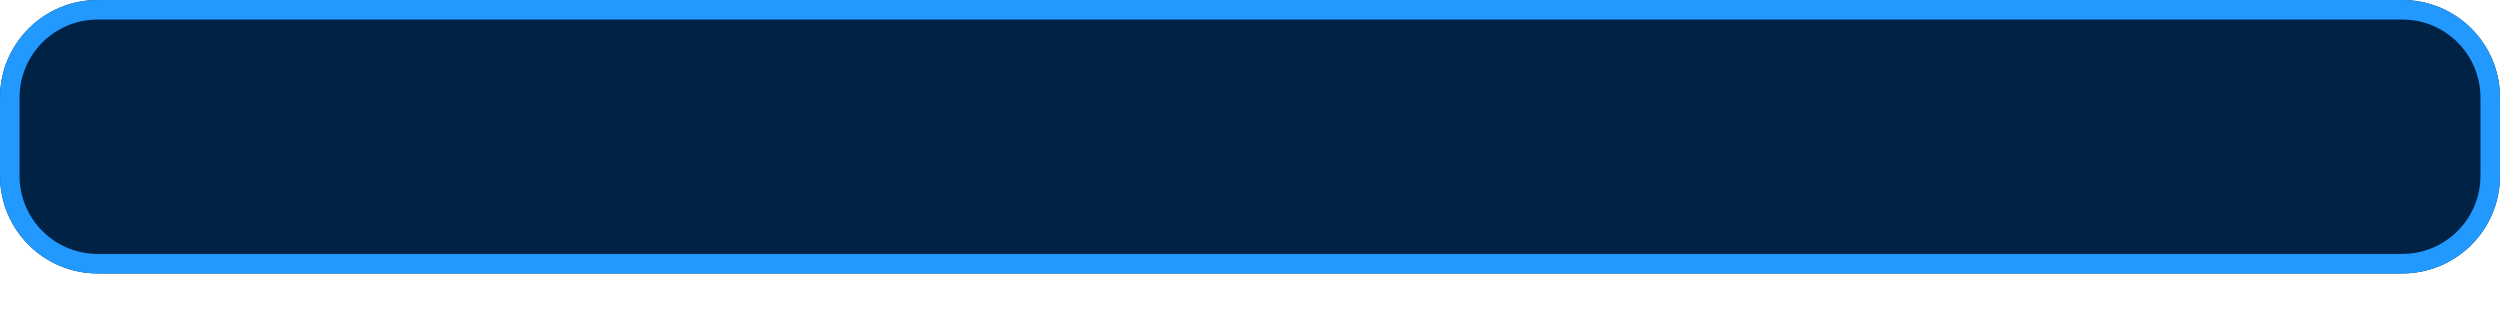
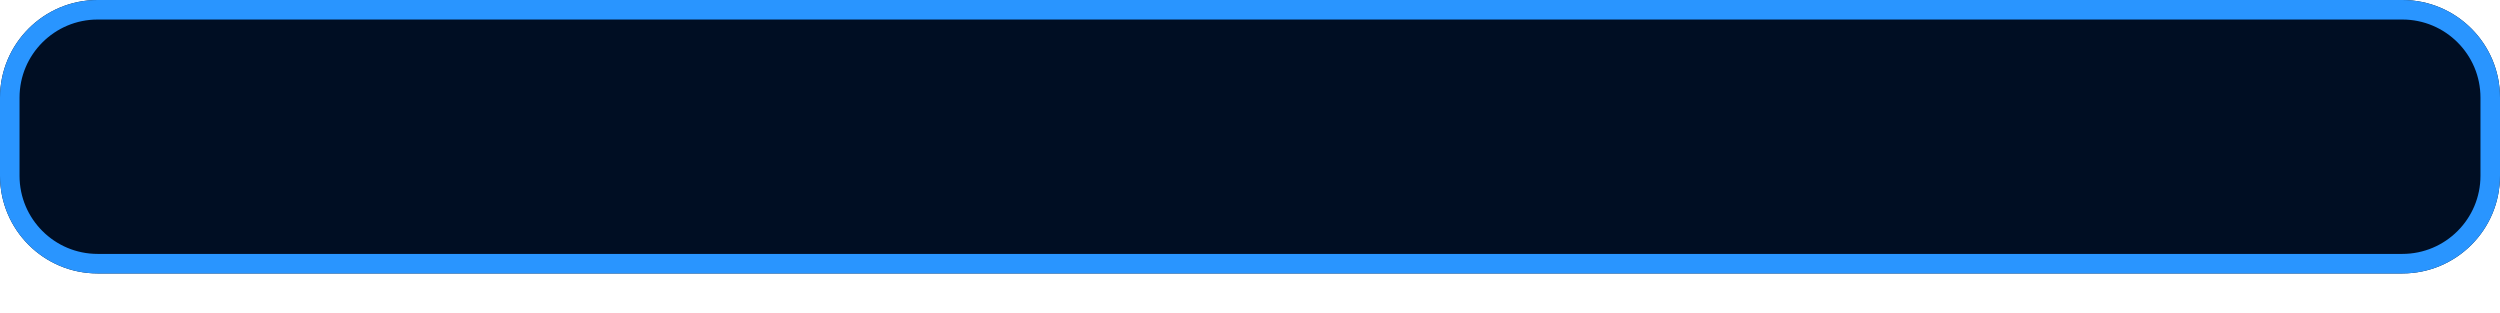
<svg xmlns="http://www.w3.org/2000/svg" width="256" height="32" viewBox="0 0 256 32">
-   <path d="M10,0 H246 A10,10 0 0 1 256,10 V18 A10,10 0 0 1 246,28 H10 A10,10 0 0 1 0,18 V10 A10,10 0 0 1 10,0 Z" fill="#002244" />
-   <rect x="1" y="1" width="254" height="26" rx="9" fill="none" stroke="#2299ff" stroke-width="2" />
+   <path d="M10,0 H246 A10,10 0 0 1 256,10 V18 A10,10 0 0 1 246,28 H10 A10,10 0 0 1 0,18 V10 A10,10 0 0 1 10,0 Z" fill="#000e23" />
+   <rect x="1" y="1" width="254" height="26" rx="9" fill="none" stroke="#2995ff" stroke-width="2" />
</svg>
